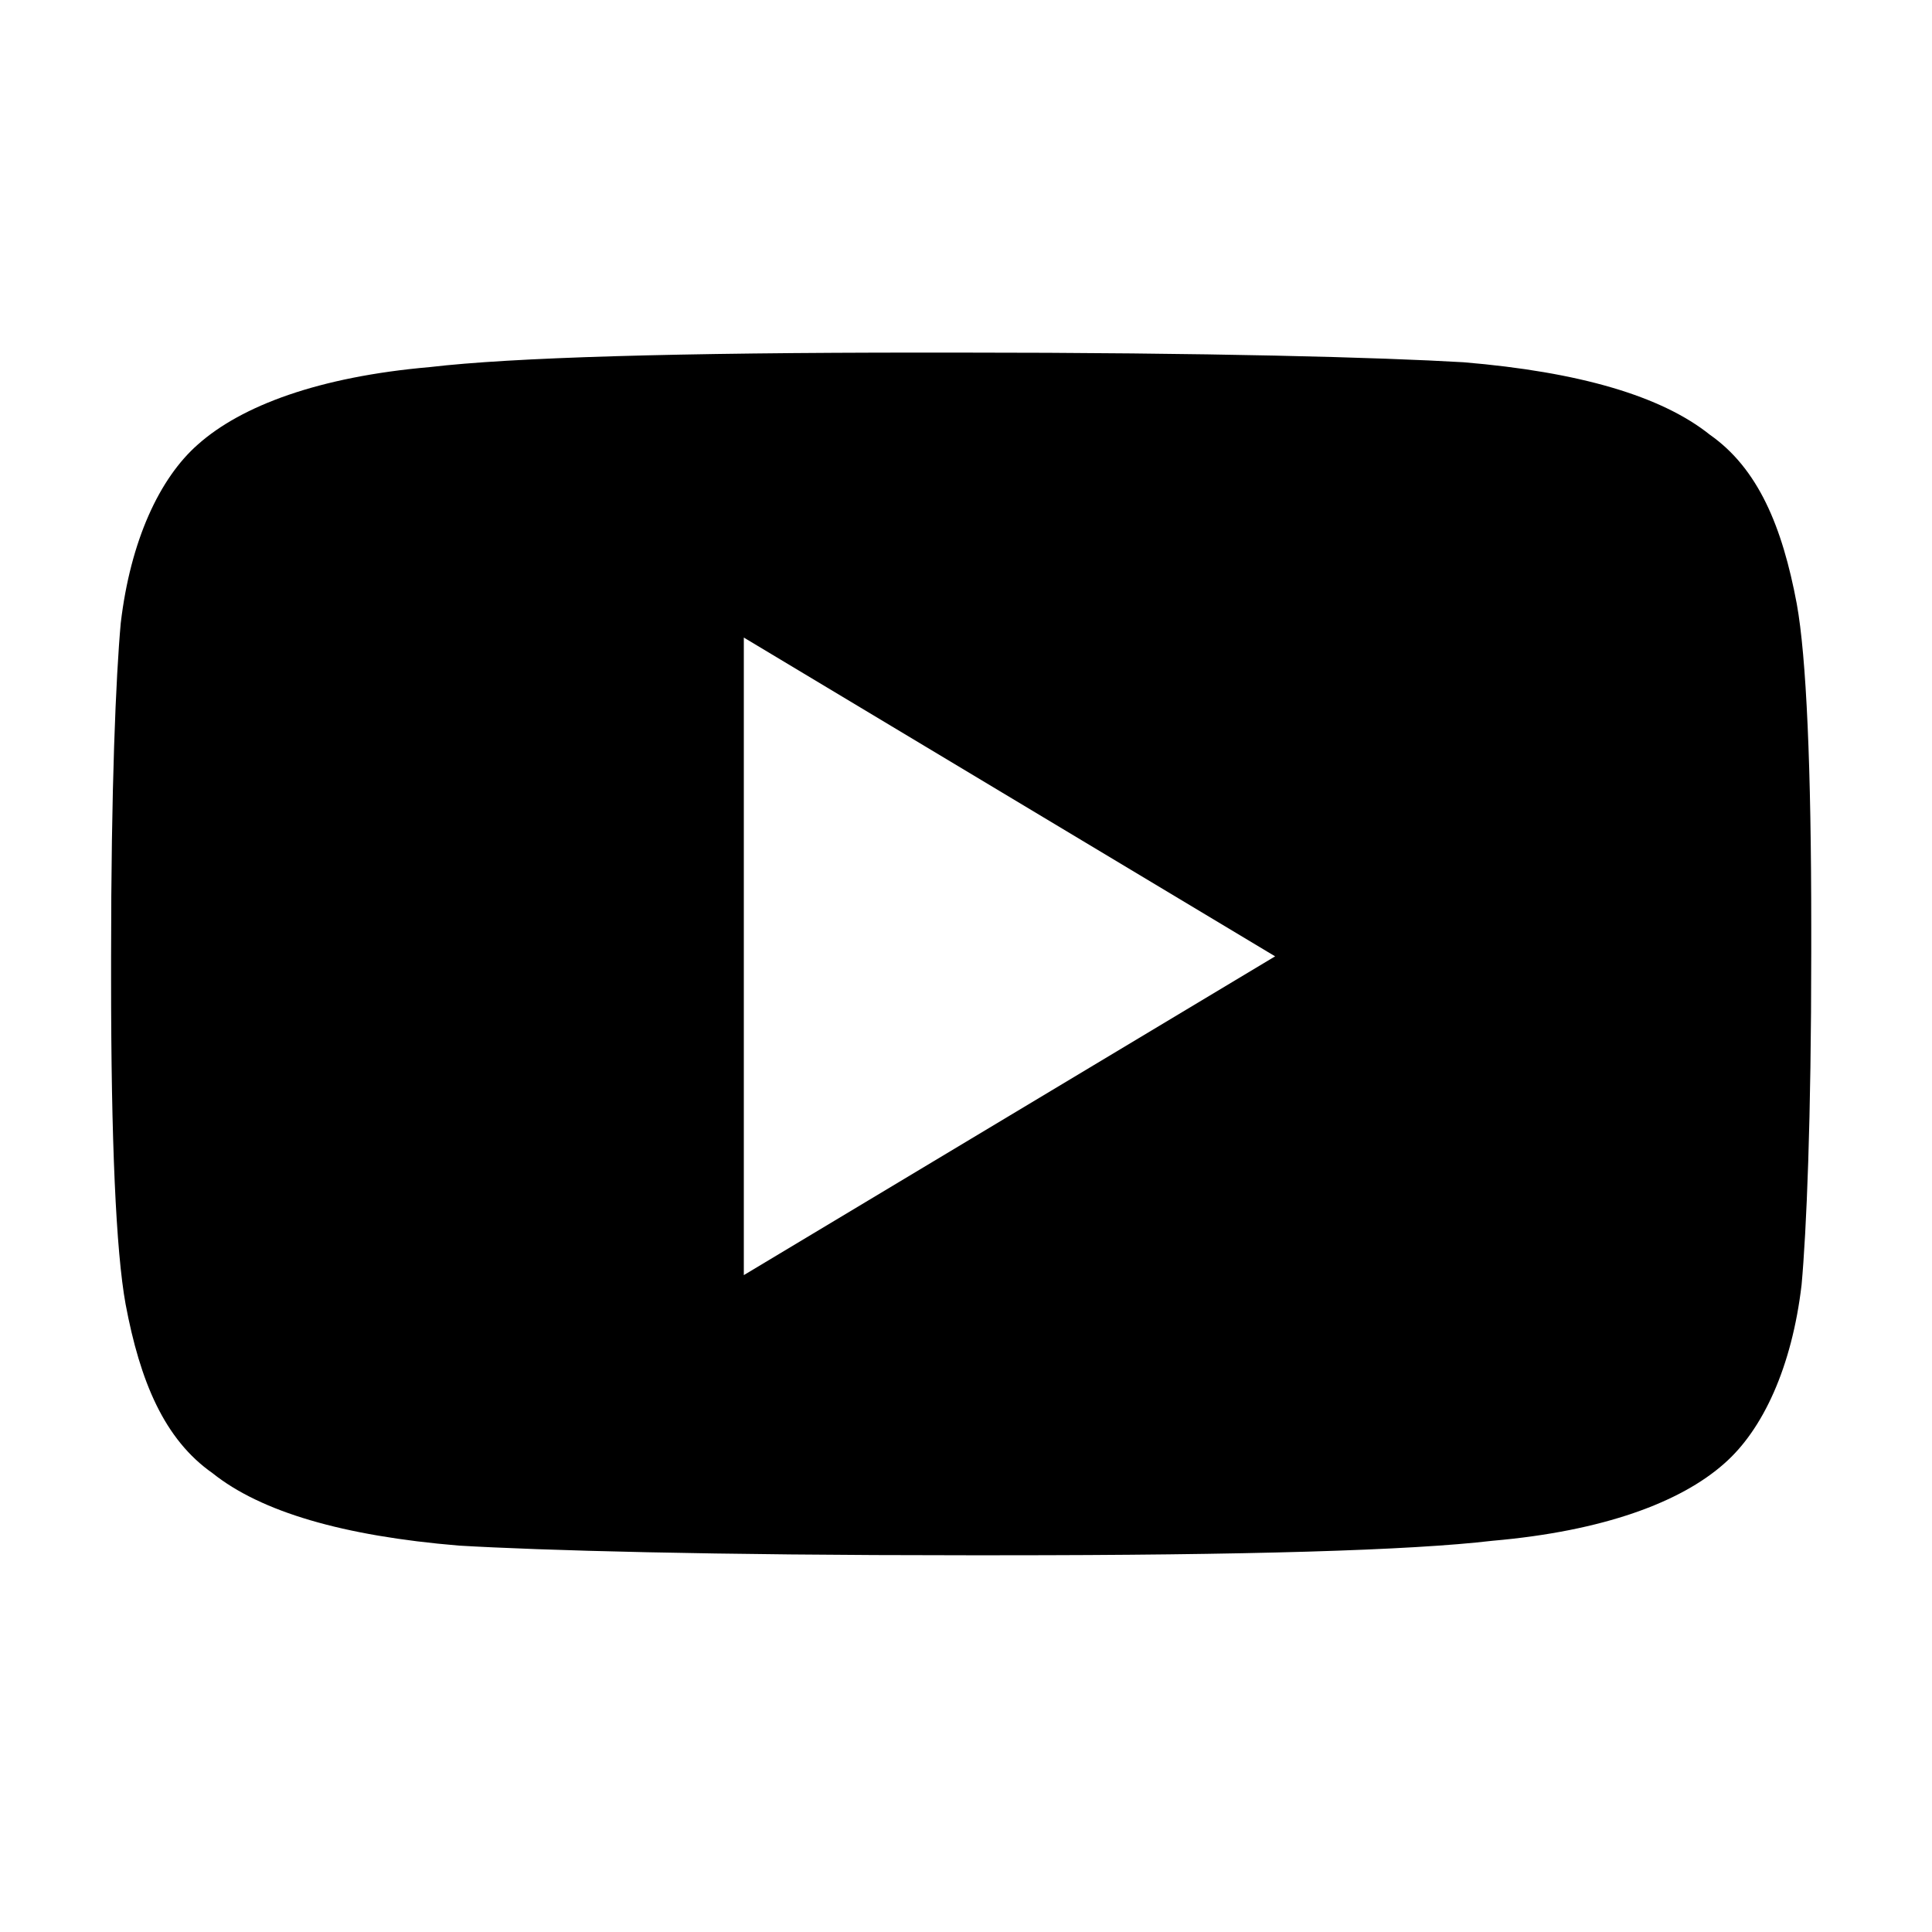
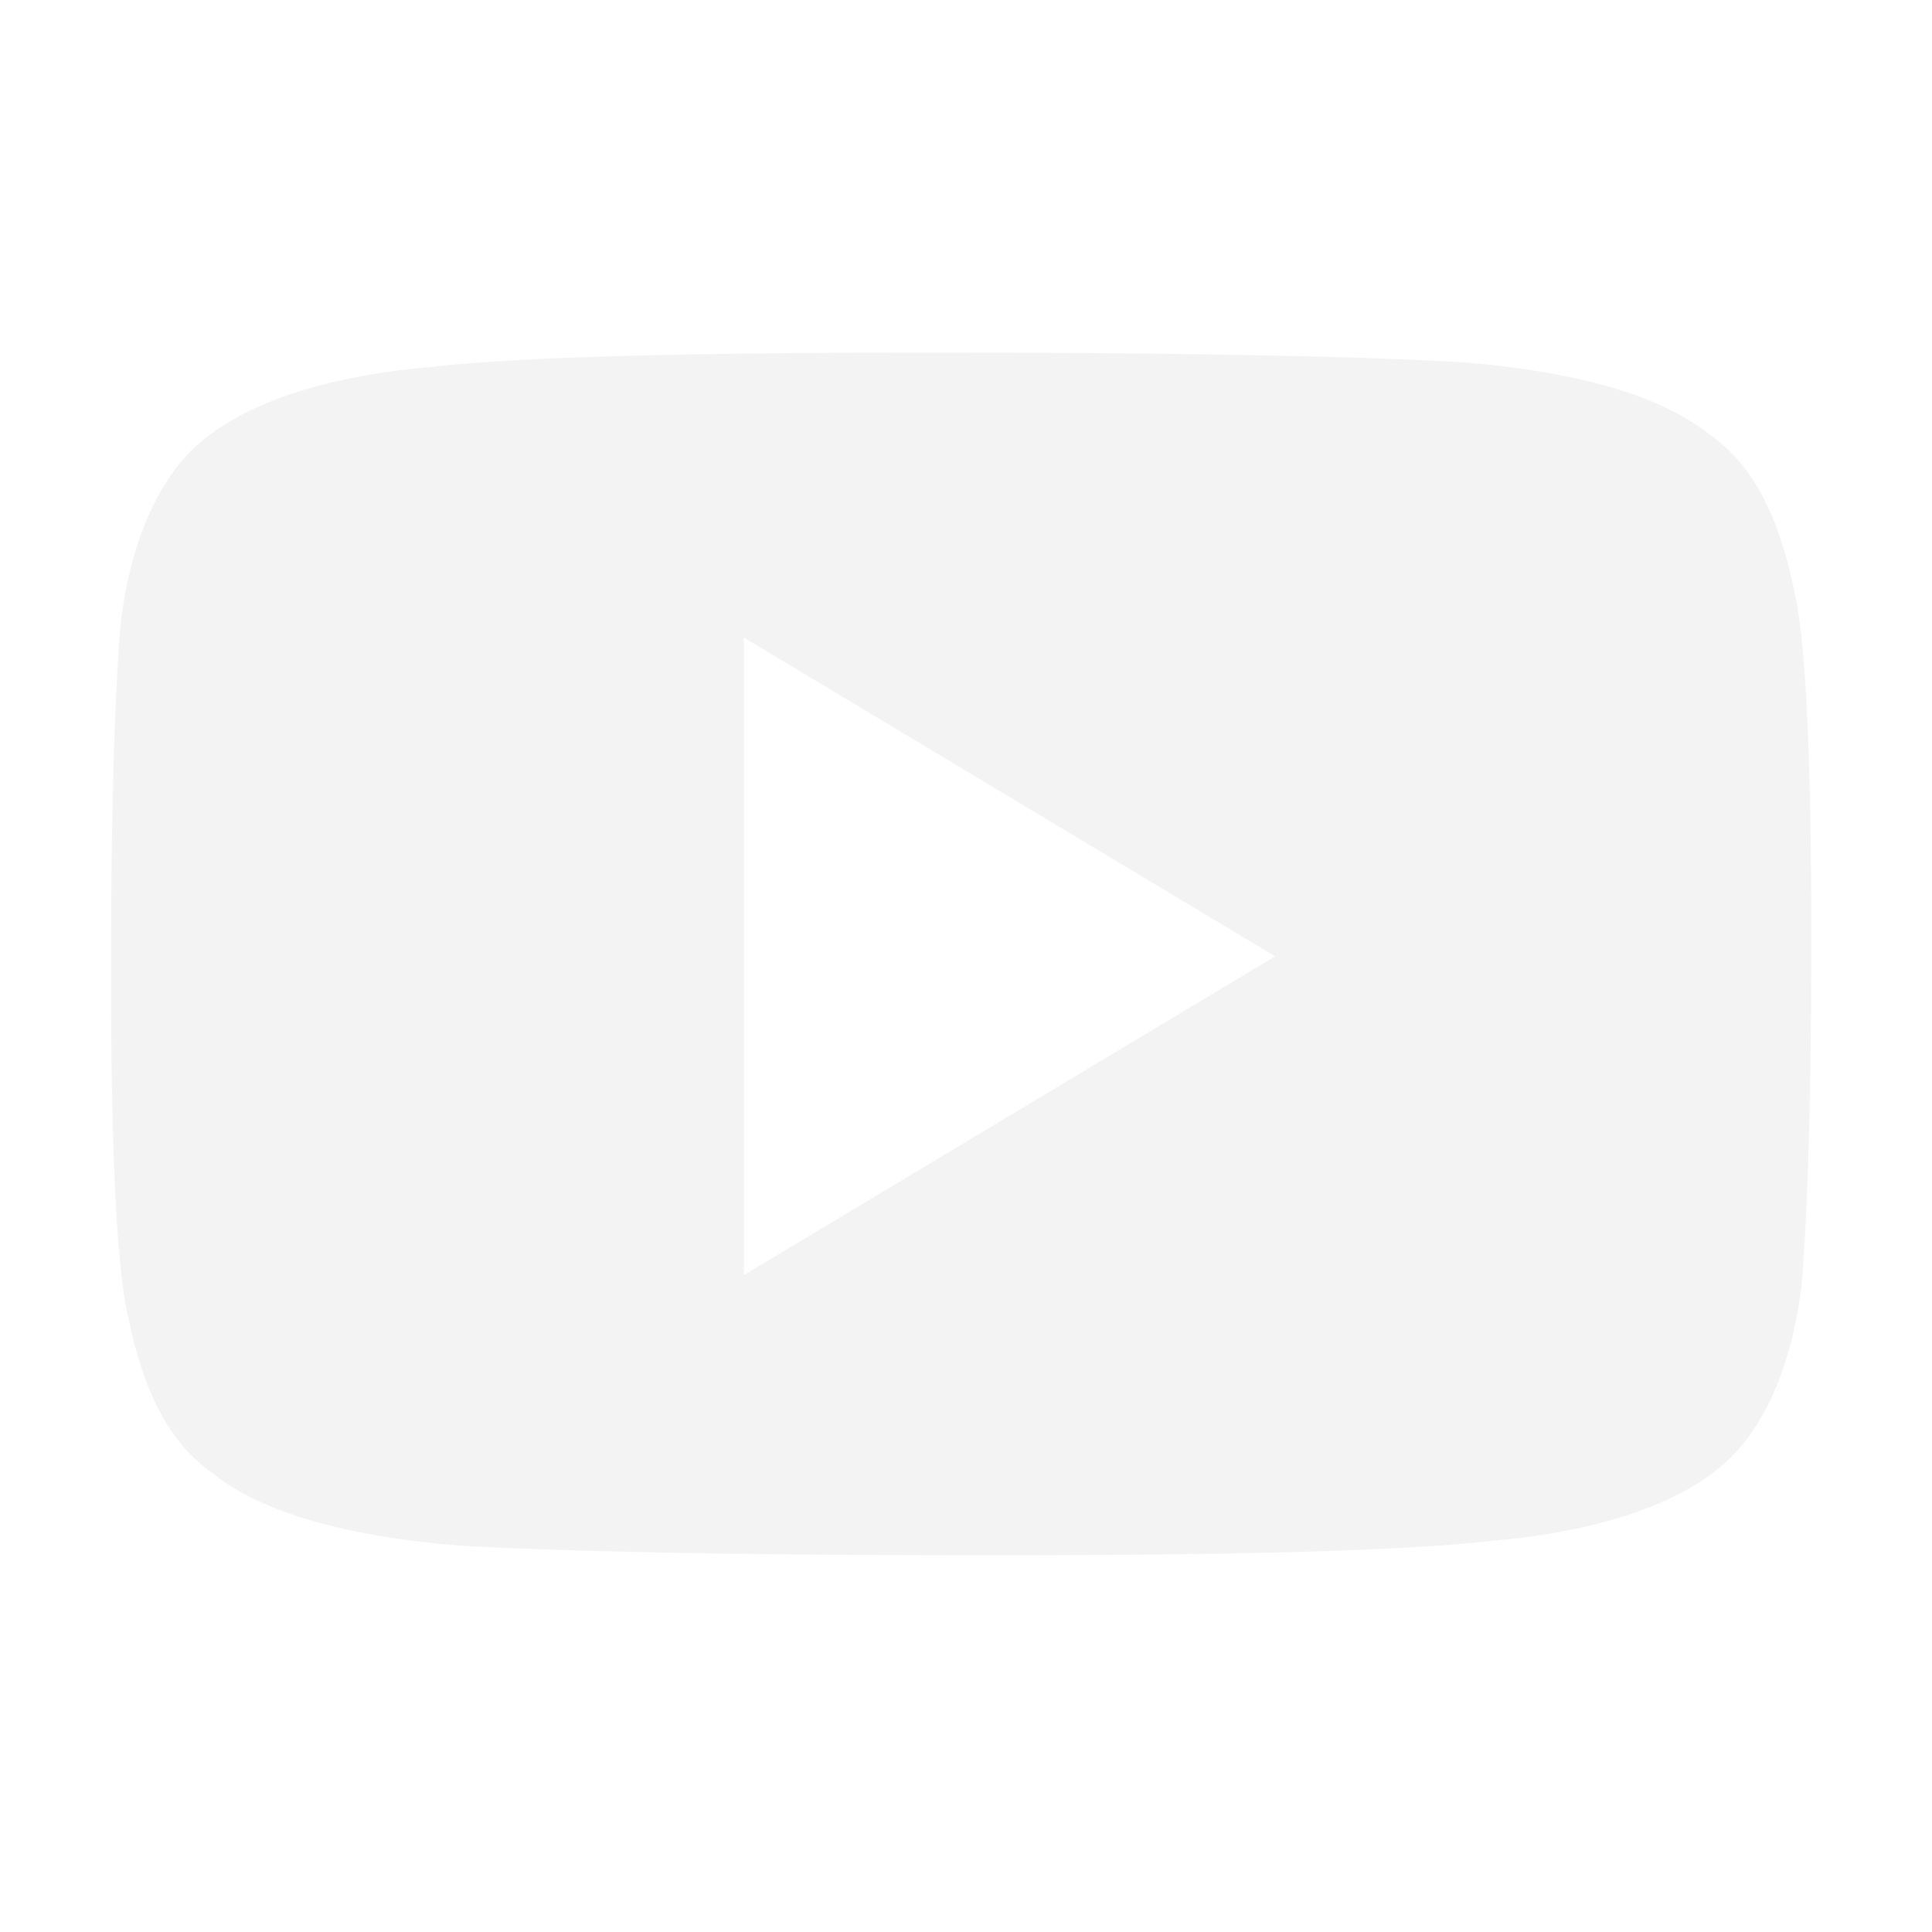
- <svg xmlns="http://www.w3.org/2000/svg" version="1.1" width="32" height="32" viewBox="0 0 32 32">
-   <path d="M24.24 6c-1.36-0.080-4.16-0.16-8.4-0.16h-0.56c-4.080 0-6.8 0.080-8.16 0.24-1.84 0.16-3.12 0.64-3.84 1.28-0.64 0.56-1.12 1.6-1.28 2.96-0.080 0.88-0.16 2.72-0.16 5.52v0.4c0 2.64 0.080 4.48 0.24 5.36 0.24 1.28 0.64 2.24 1.44 2.8 0.8 0.64 2.16 1.040 4.080 1.2 1.36 0.080 4.16 0.16 8.4 0.16h0.56c4.080 0 6.8-0.080 8.16-0.24 1.84-0.16 3.12-0.64 3.84-1.28 0.64-0.56 1.12-1.6 1.28-2.96 0.080-0.88 0.16-2.72 0.16-5.52v-0.4c0-2.64-0.080-4.48-0.24-5.36-0.24-1.28-0.64-2.24-1.44-2.8-0.8-0.64-2.16-1.040-4.080-1.2zM21.12 15.84l-8.8 5.28v-10.56l8.8 5.28z" />
+ <svg xmlns="http://www.w3.org/2000/svg" version="1.1" width="32" height="32" viewBox="0 0 32 32" fill="#F3F3F3">
+   <path d="M24.24 6c-1.36-0.080-4.16-0.16-8.4-0.16h-0.56c-4.080 0-6.8 0.080-8.16 0.24-1.84 0.16-3.12 0.64-3.84 1.28-0.64 0.56-1.12 1.6-1.28 2.96-0.080 0.88-0.16 2.72-0.16 5.52v0.4c0 2.64 0.080 4.48 0.24 5.36 0.24 1.28 0.64 2.24 1.44 2.8 0.8 0.64 2.16 1.040 4.080 1.2 1.36 0.080 4.16 0.16 8.4 0.16h0.56c4.080 0 6.8-0.080 8.16-0.24 1.84-0.16 3.12-0.64 3.84-1.28 0.64-0.56 1.12-1.6 1.28-2.96 0.080-0.88 0.16-2.72 0.16-5.52v-0.4c0-2.64-0.080-4.48-0.24-5.36-0.24-1.28-0.64-2.24-1.44-2.8-0.8-0.64-2.16-1.040-4.080-1.2zM21.12 15.84l-8.8 5.28v-10.56l8.8 5.28z">
+     </path>
</svg>
